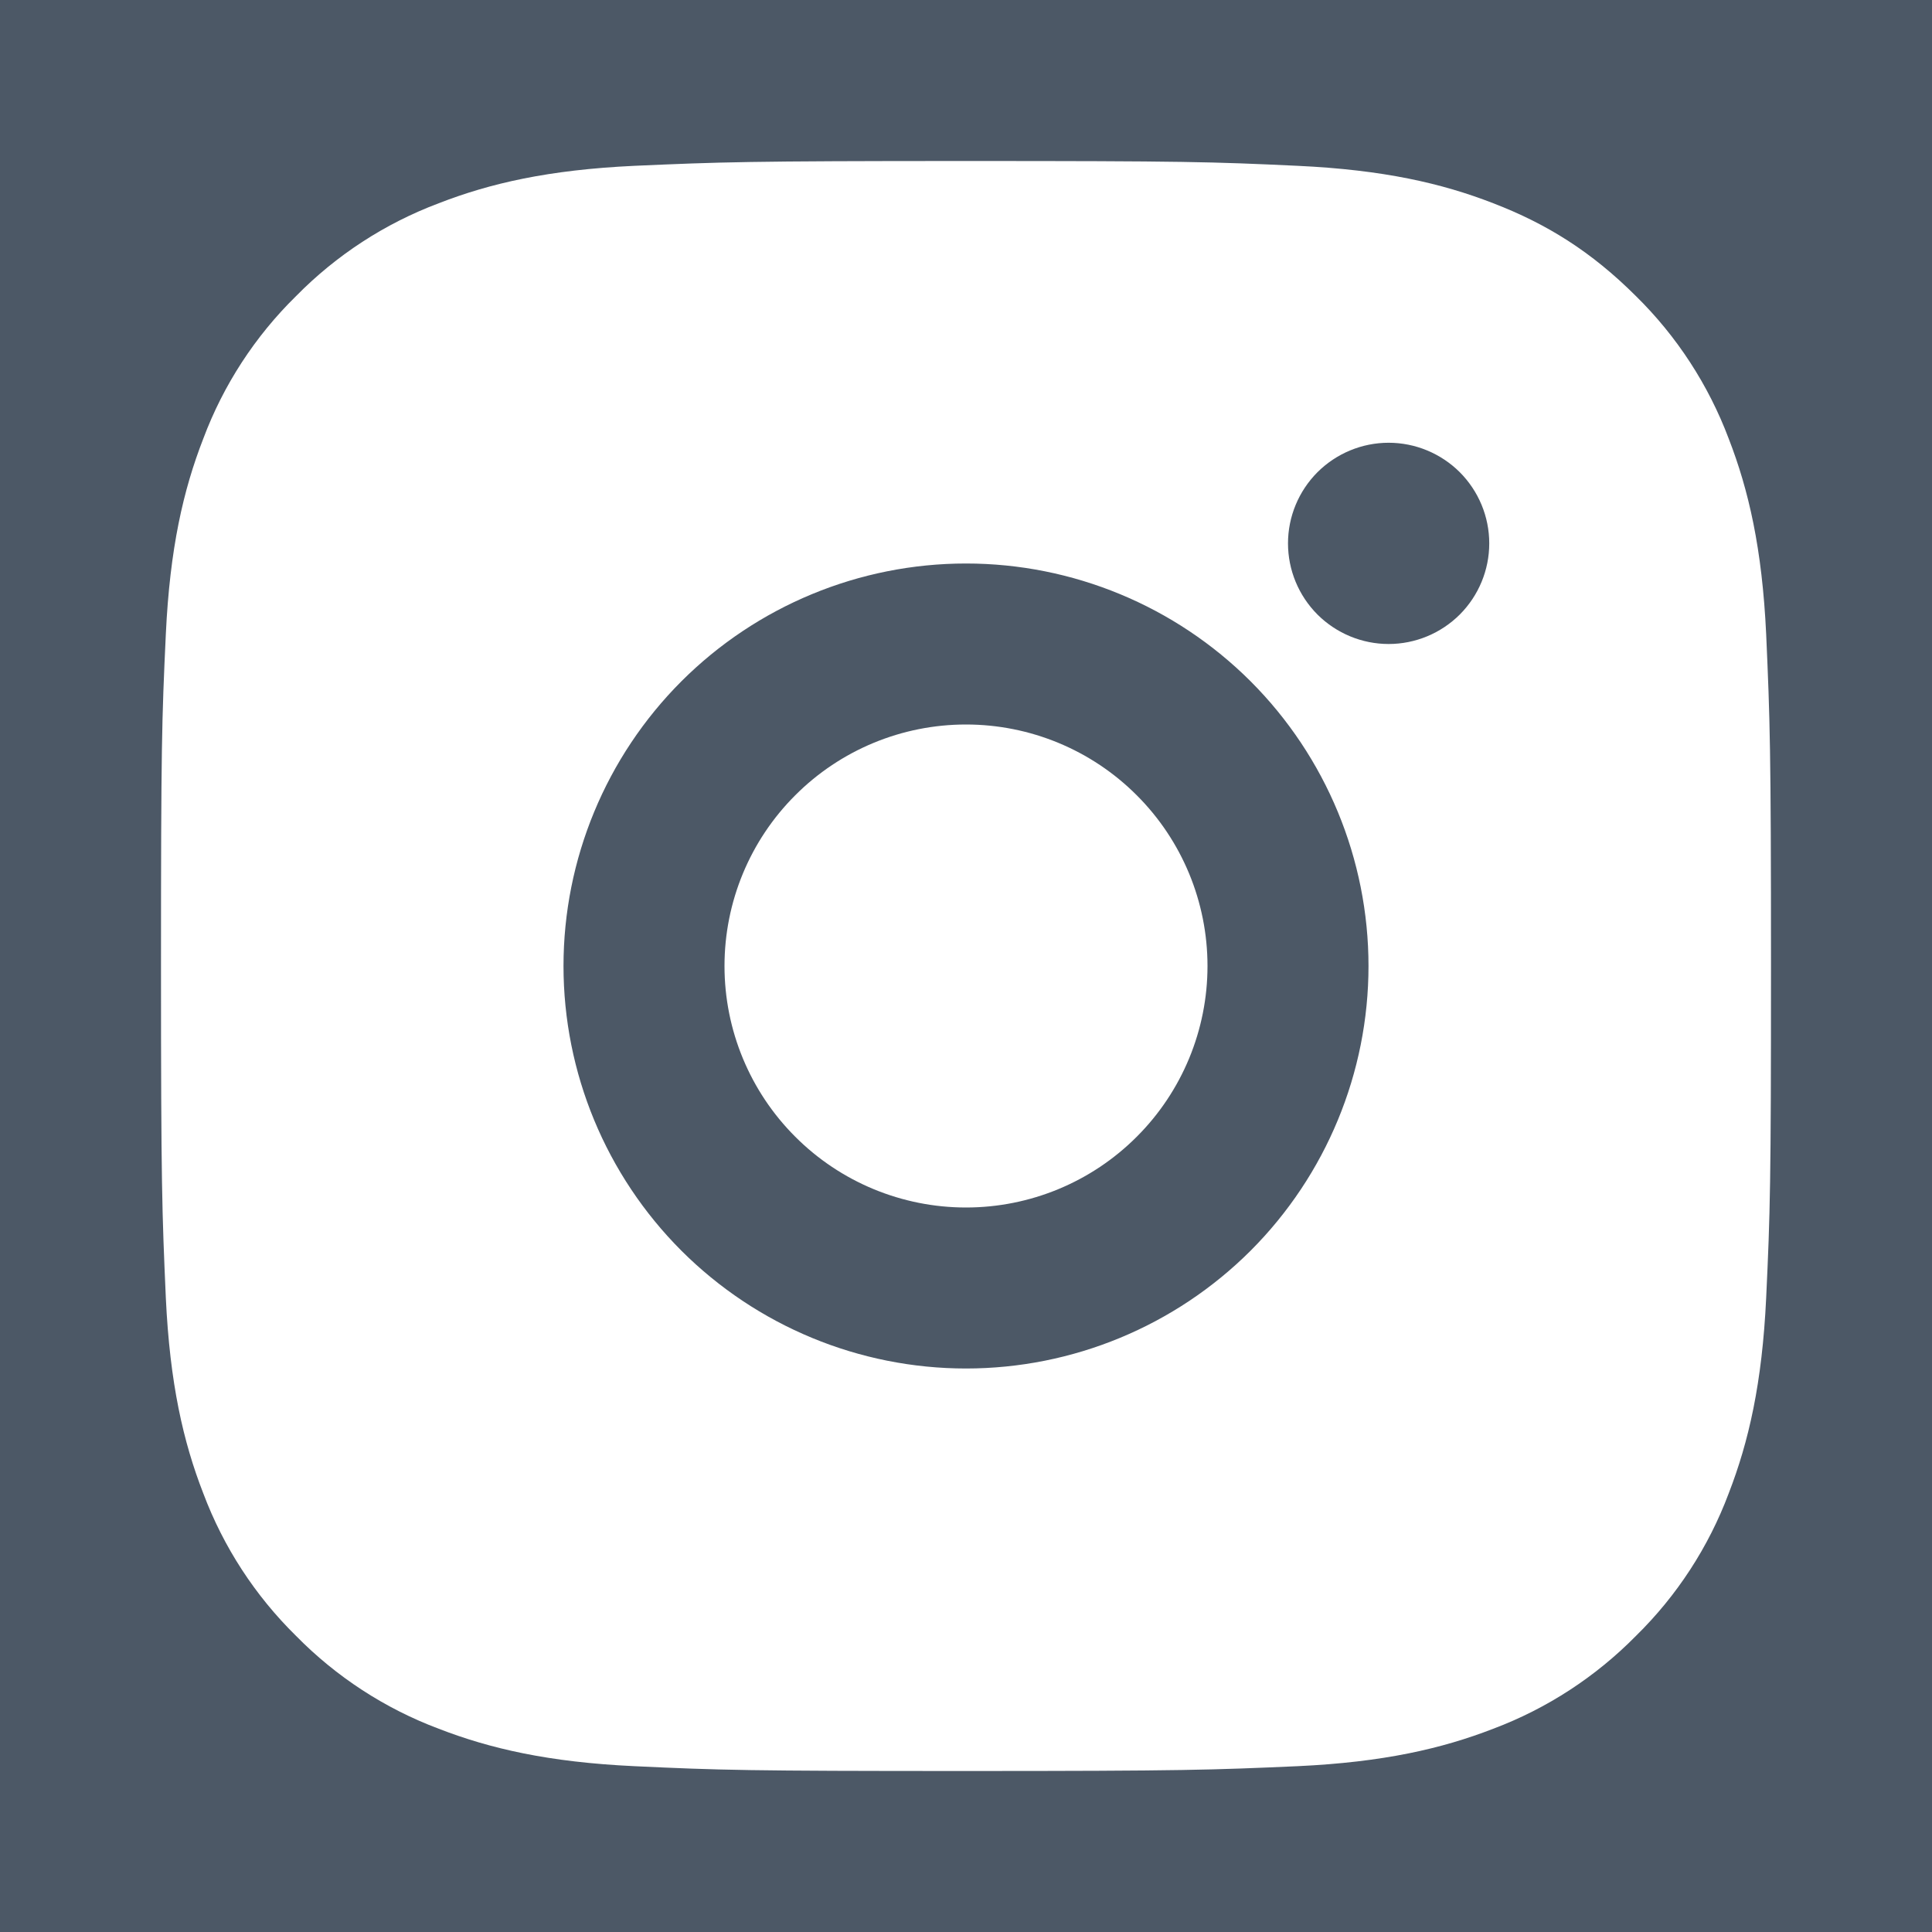
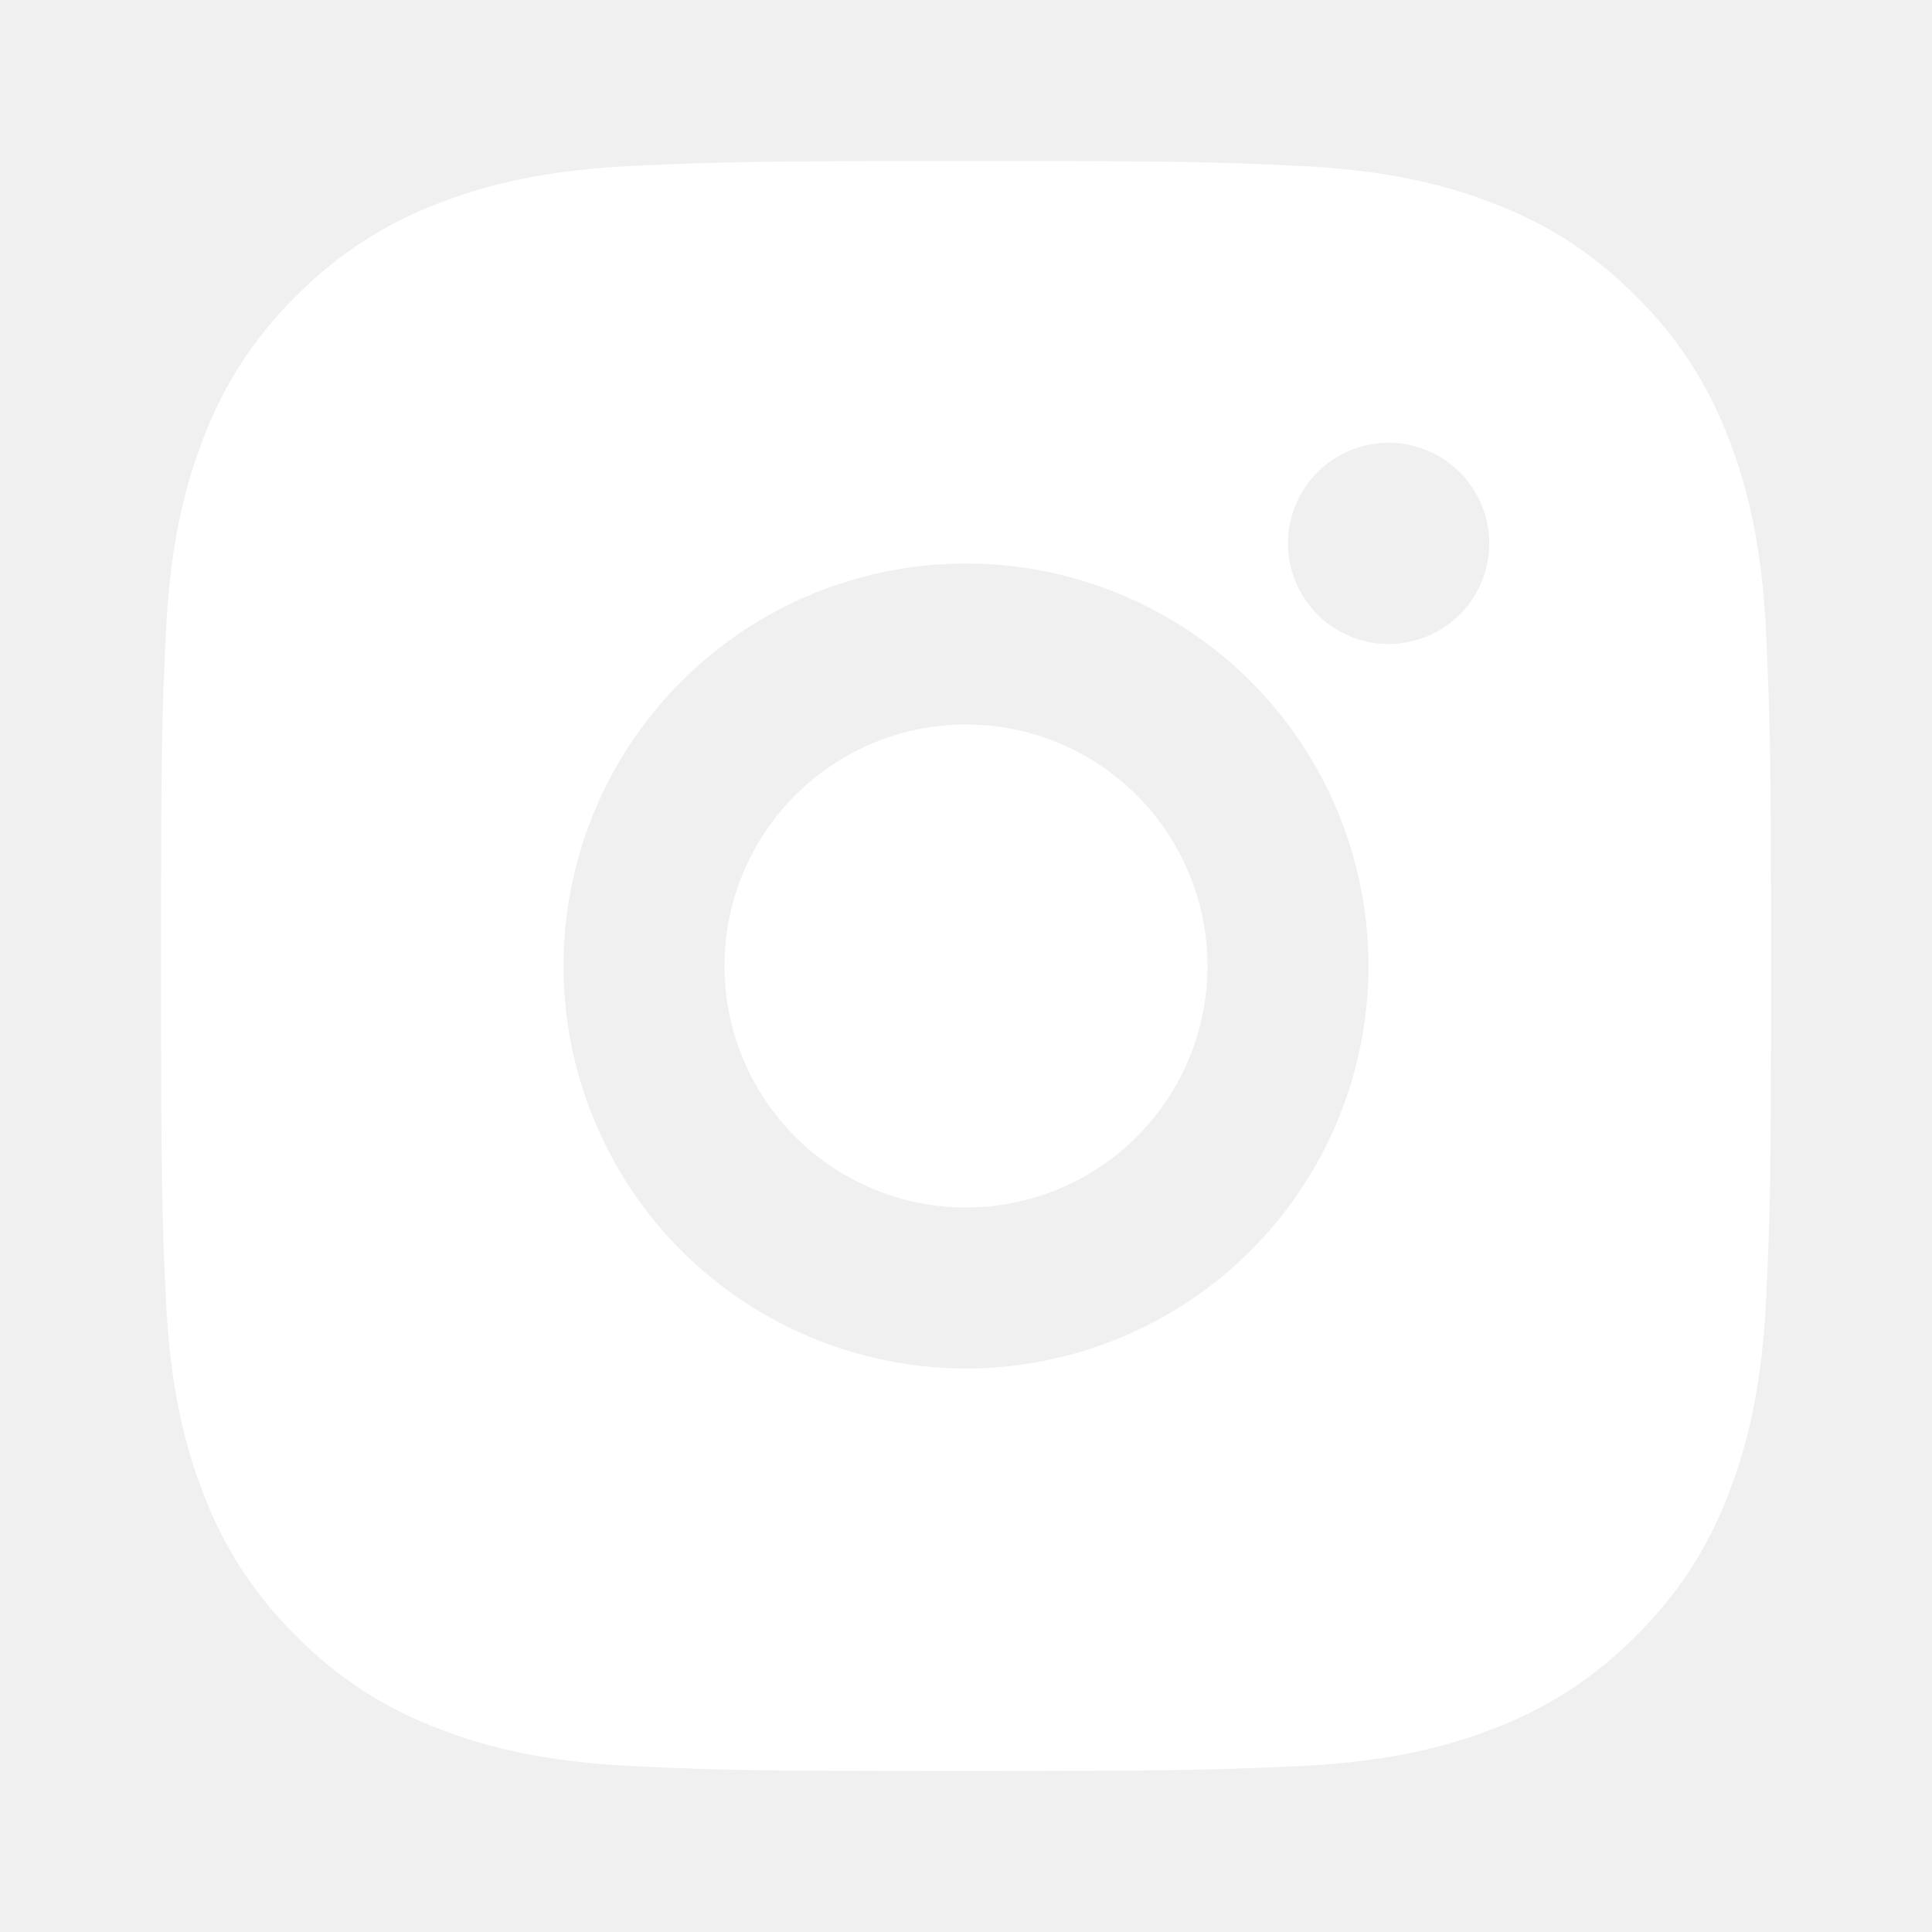
<svg xmlns="http://www.w3.org/2000/svg" width="24" height="24" viewBox="0 0 24 24" fill="none">
-   <rect width="24" height="24" fill="#E5E5E5" />
-   <g clip-path="url(#clip0_0_1)">
-     <rect width="320" height="4485" transform="translate(-175 -4420)" fill="#EBEBEB" />
-     <rect x="-175" y="-83" width="320" height="127" fill="#4C5866" />
-     <g clip-path="url(#clip1_0_1)">
-       <path d="M12 2C14.717 2 15.056 2.01 16.122 2.06C17.187 2.11 17.912 2.277 18.55 2.525C19.21 2.779 19.766 3.123 20.322 3.678C20.831 4.178 21.224 4.783 21.475 5.45C21.722 6.087 21.89 6.813 21.94 7.878C21.987 8.944 22 9.283 22 12C22 14.717 21.99 15.056 21.94 16.122C21.89 17.187 21.722 17.912 21.475 18.55C21.225 19.218 20.831 19.823 20.322 20.322C19.822 20.83 19.217 21.224 18.55 21.475C17.913 21.722 17.187 21.89 16.122 21.94C15.056 21.987 14.717 22 12 22C9.283 22 8.944 21.99 7.878 21.94C6.813 21.89 6.088 21.722 5.45 21.475C4.782 21.224 4.178 20.831 3.678 20.322C3.169 19.822 2.776 19.218 2.525 18.55C2.277 17.913 2.11 17.187 2.06 16.122C2.013 15.056 2 14.717 2 12C2 9.283 2.01 8.944 2.06 7.878C2.11 6.812 2.277 6.088 2.525 5.45C2.775 4.782 3.169 4.177 3.678 3.678C4.178 3.169 4.782 2.776 5.45 2.525C6.088 2.277 6.812 2.11 7.878 2.06C8.944 2.013 9.283 2 12 2ZM12 7C10.674 7 9.402 7.527 8.464 8.464C7.527 9.402 7 10.674 7 12C7 13.326 7.527 14.598 8.464 15.536C9.402 16.473 10.674 17 12 17C13.326 17 14.598 16.473 15.536 15.536C16.473 14.598 17 13.326 17 12C17 10.674 16.473 9.402 15.536 8.464C14.598 7.527 13.326 7 12 7ZM18.5 6.75C18.5 6.418 18.368 6.101 18.134 5.866C17.899 5.632 17.581 5.5 17.25 5.5C16.919 5.5 16.601 5.632 16.366 5.866C16.132 6.101 16 6.418 16 6.75C16 7.082 16.132 7.399 16.366 7.634C16.601 7.868 16.919 8 17.25 8C17.581 8 17.899 7.868 18.134 7.634C18.368 7.399 18.5 7.082 18.5 6.75ZM12 9C12.796 9 13.559 9.316 14.121 9.879C14.684 10.441 15 11.204 15 12C15 12.796 14.684 13.559 14.121 14.121C13.559 14.684 12.796 15 12 15C11.204 15 10.441 14.684 9.879 14.121C9.316 13.559 9 12.796 9 12C9 11.204 9.316 10.441 9.879 9.879C10.441 9.316 11.204 9 12 9Z" fill="white" />
-     </g>
+   <g clip-path="url(#clip0_1_138)">
+     <path d="M12 2C14.717 2 15.056 2.01 16.122 2.06C17.187 2.11 17.912 2.277 18.55 2.525C19.21 2.779 19.766 3.123 20.322 3.678C20.831 4.178 21.224 4.783 21.475 5.45C21.722 6.087 21.89 6.813 21.94 7.878C21.987 8.944 22 9.283 22 12C22 14.717 21.99 15.056 21.94 16.122C21.89 17.187 21.722 17.912 21.475 18.55C21.225 19.218 20.831 19.823 20.322 20.322C19.822 20.83 19.217 21.224 18.55 21.475C17.913 21.722 17.187 21.89 16.122 21.94C15.056 21.987 14.717 22 12 22C9.283 22 8.944 21.99 7.878 21.94C6.813 21.89 6.088 21.722 5.45 21.475C4.782 21.224 4.178 20.831 3.678 20.322C3.169 19.822 2.776 19.218 2.525 18.55C2.277 17.913 2.11 17.187 2.06 16.122C2.013 15.056 2 14.717 2 12C2 9.283 2.01 8.944 2.06 7.878C2.11 6.812 2.277 6.088 2.525 5.45C2.775 4.782 3.169 4.177 3.678 3.678C4.178 3.169 4.782 2.776 5.45 2.525C6.088 2.277 6.812 2.11 7.878 2.06C8.944 2.013 9.283 2 12 2ZM12 7C10.674 7 9.402 7.527 8.464 8.464C7.527 9.402 7 10.674 7 12C7 13.326 7.527 14.598 8.464 15.536C9.402 16.473 10.674 17 12 17C13.326 17 14.598 16.473 15.536 15.536C16.473 14.598 17 13.326 17 12C17 10.674 16.473 9.402 15.536 8.464C14.598 7.527 13.326 7 12 7ZM18.5 6.75C18.5 6.418 18.368 6.101 18.134 5.866C17.899 5.632 17.581 5.5 17.25 5.5C16.919 5.5 16.601 5.632 16.366 5.866C16.132 6.101 16 6.418 16 6.75C16 7.082 16.132 7.399 16.366 7.634C16.601 7.868 16.919 8 17.25 8C17.581 8 17.899 7.868 18.134 7.634C18.368 7.399 18.5 7.082 18.5 6.75ZM12 9C12.796 9 13.559 9.316 14.121 9.879C14.684 10.441 15 11.204 15 12C15 12.796 14.684 13.559 14.121 14.121C13.559 14.684 12.796 15 12 15C11.204 15 10.441 14.684 9.879 14.121C9.316 13.559 9 12.796 9 12C9 11.204 9.316 10.441 9.879 9.879C10.441 9.316 11.204 9 12 9Z" fill="white" />
  </g>
  <defs>
-     <clipPath id="clip0_0_1">
-       <rect width="320" height="4485" fill="white" transform="translate(-175 -4420)" />
-     </clipPath>
-     <clipPath id="clip1_0_1">
+     <clipPath id="clip0_1_138">
      <rect width="24" height="24" fill="white" />
    </clipPath>
  </defs>
</svg>
